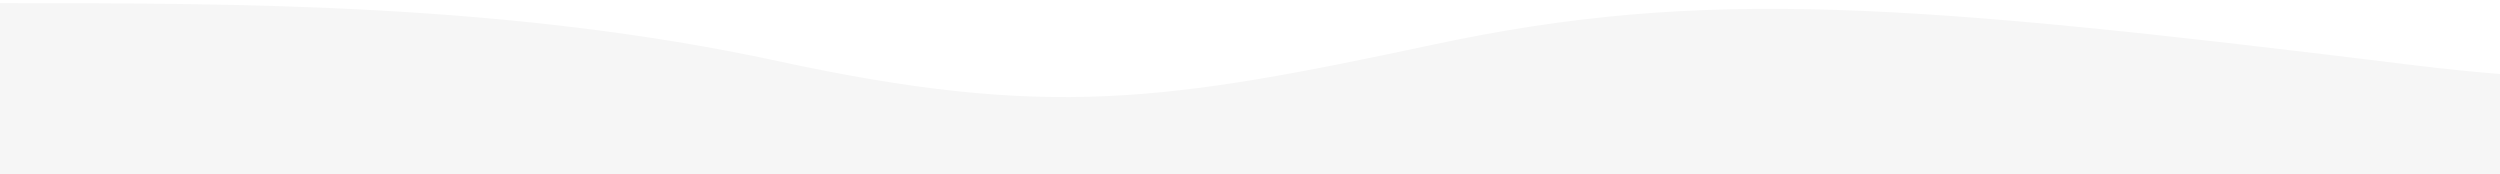
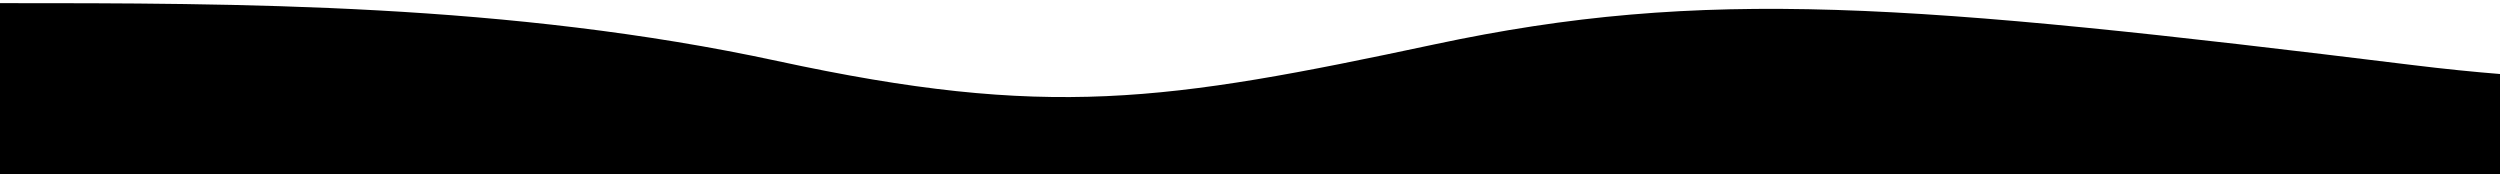
<svg xmlns="http://www.w3.org/2000/svg" class="wave-1hkxOo" version="1.1" viewBox="0 0 1440 100" preserveAspectRatio="none">
-   <path class="wavePath-haxJK1 animationPaused-2hZ4IO" d="M826.337,25.54 C670.97,58.656 603.696,68.787 447.802,35.144 C293.343,1.811 137.334,1.811 0,1.811 L0,150 L1920,150 L1920,1.811 C1739.535,-16.685 1679.864,73.161 1389.783,37.486 C1099.701,1.811 981.705,-7.577 826.337,25.54 Z" fill="#f6f6f6" />
+   <path class="wavePath-haxJK1 animationPaused-2hZ4IO" d="M826.337,25.54 C670.97,58.656 603.696,68.787 447.802,35.144 C293.343,1.811 137.334,1.811 0,1.811 L0,150 L1920,150 L1920,1.811 C1739.535,-16.685 1679.864,73.161 1389.783,37.486 C1099.701,1.811 981.705,-7.577 826.337,25.54 Z" fill="currentColor" />
</svg>
